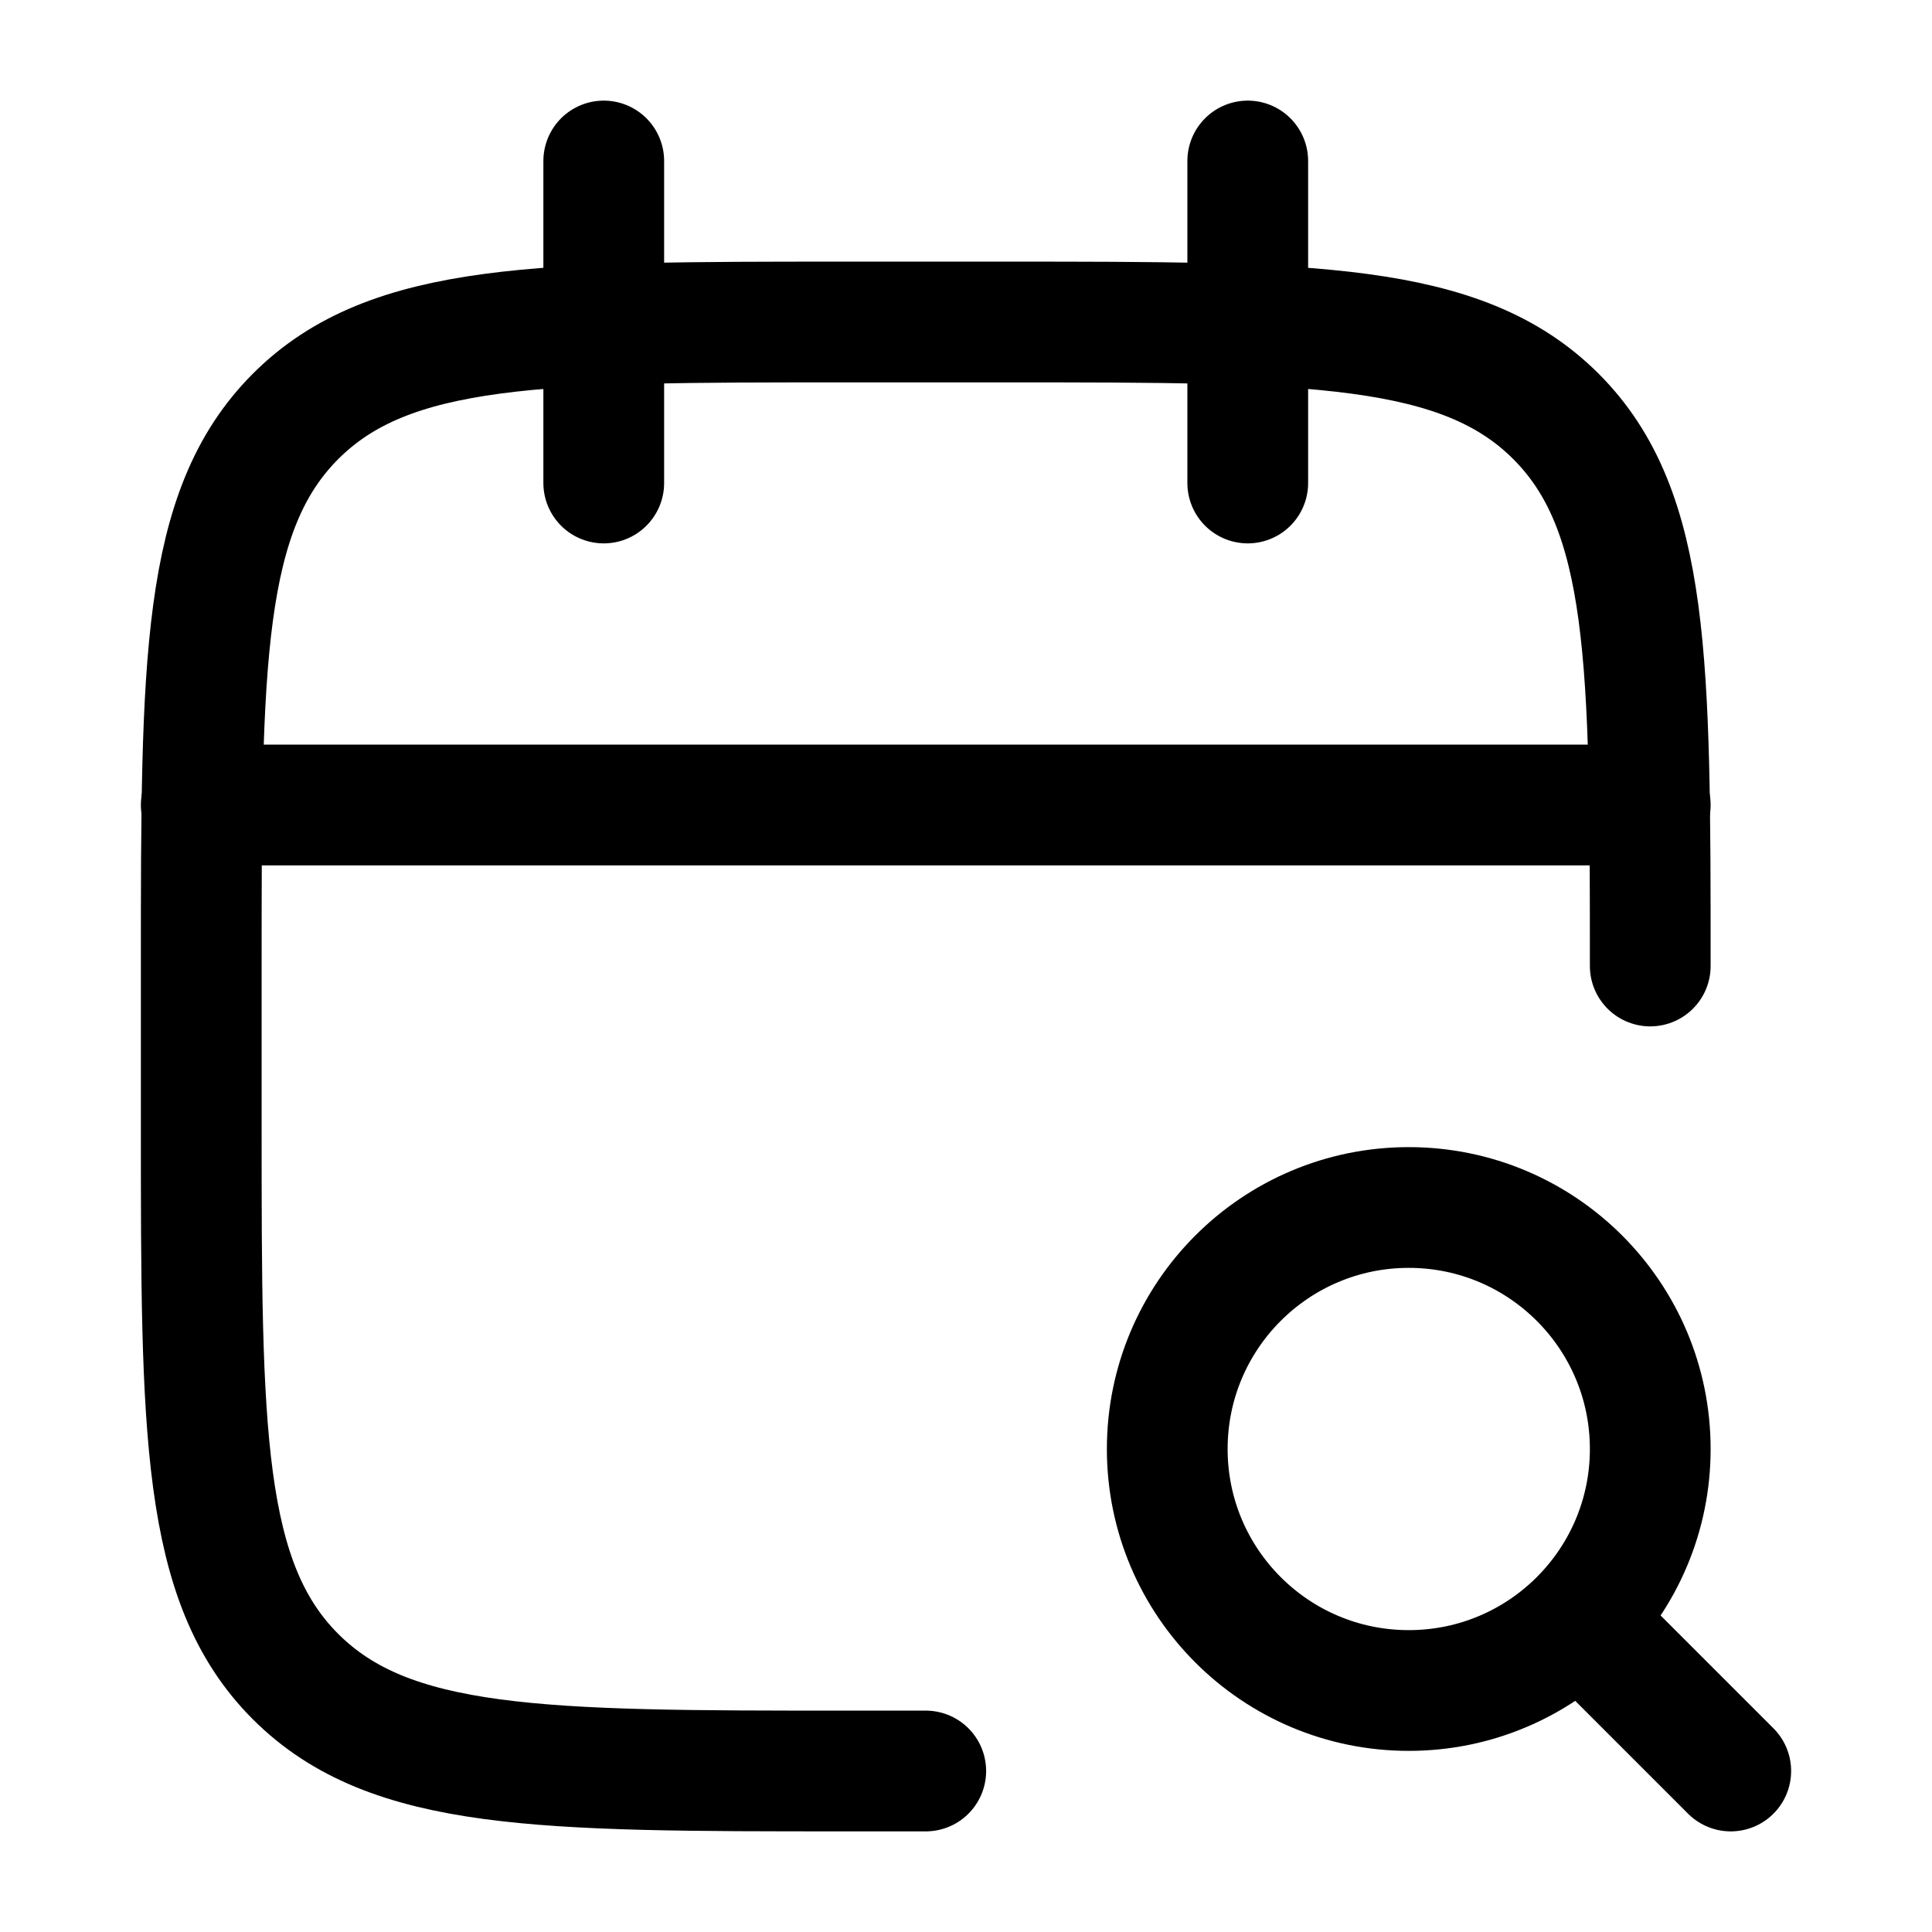
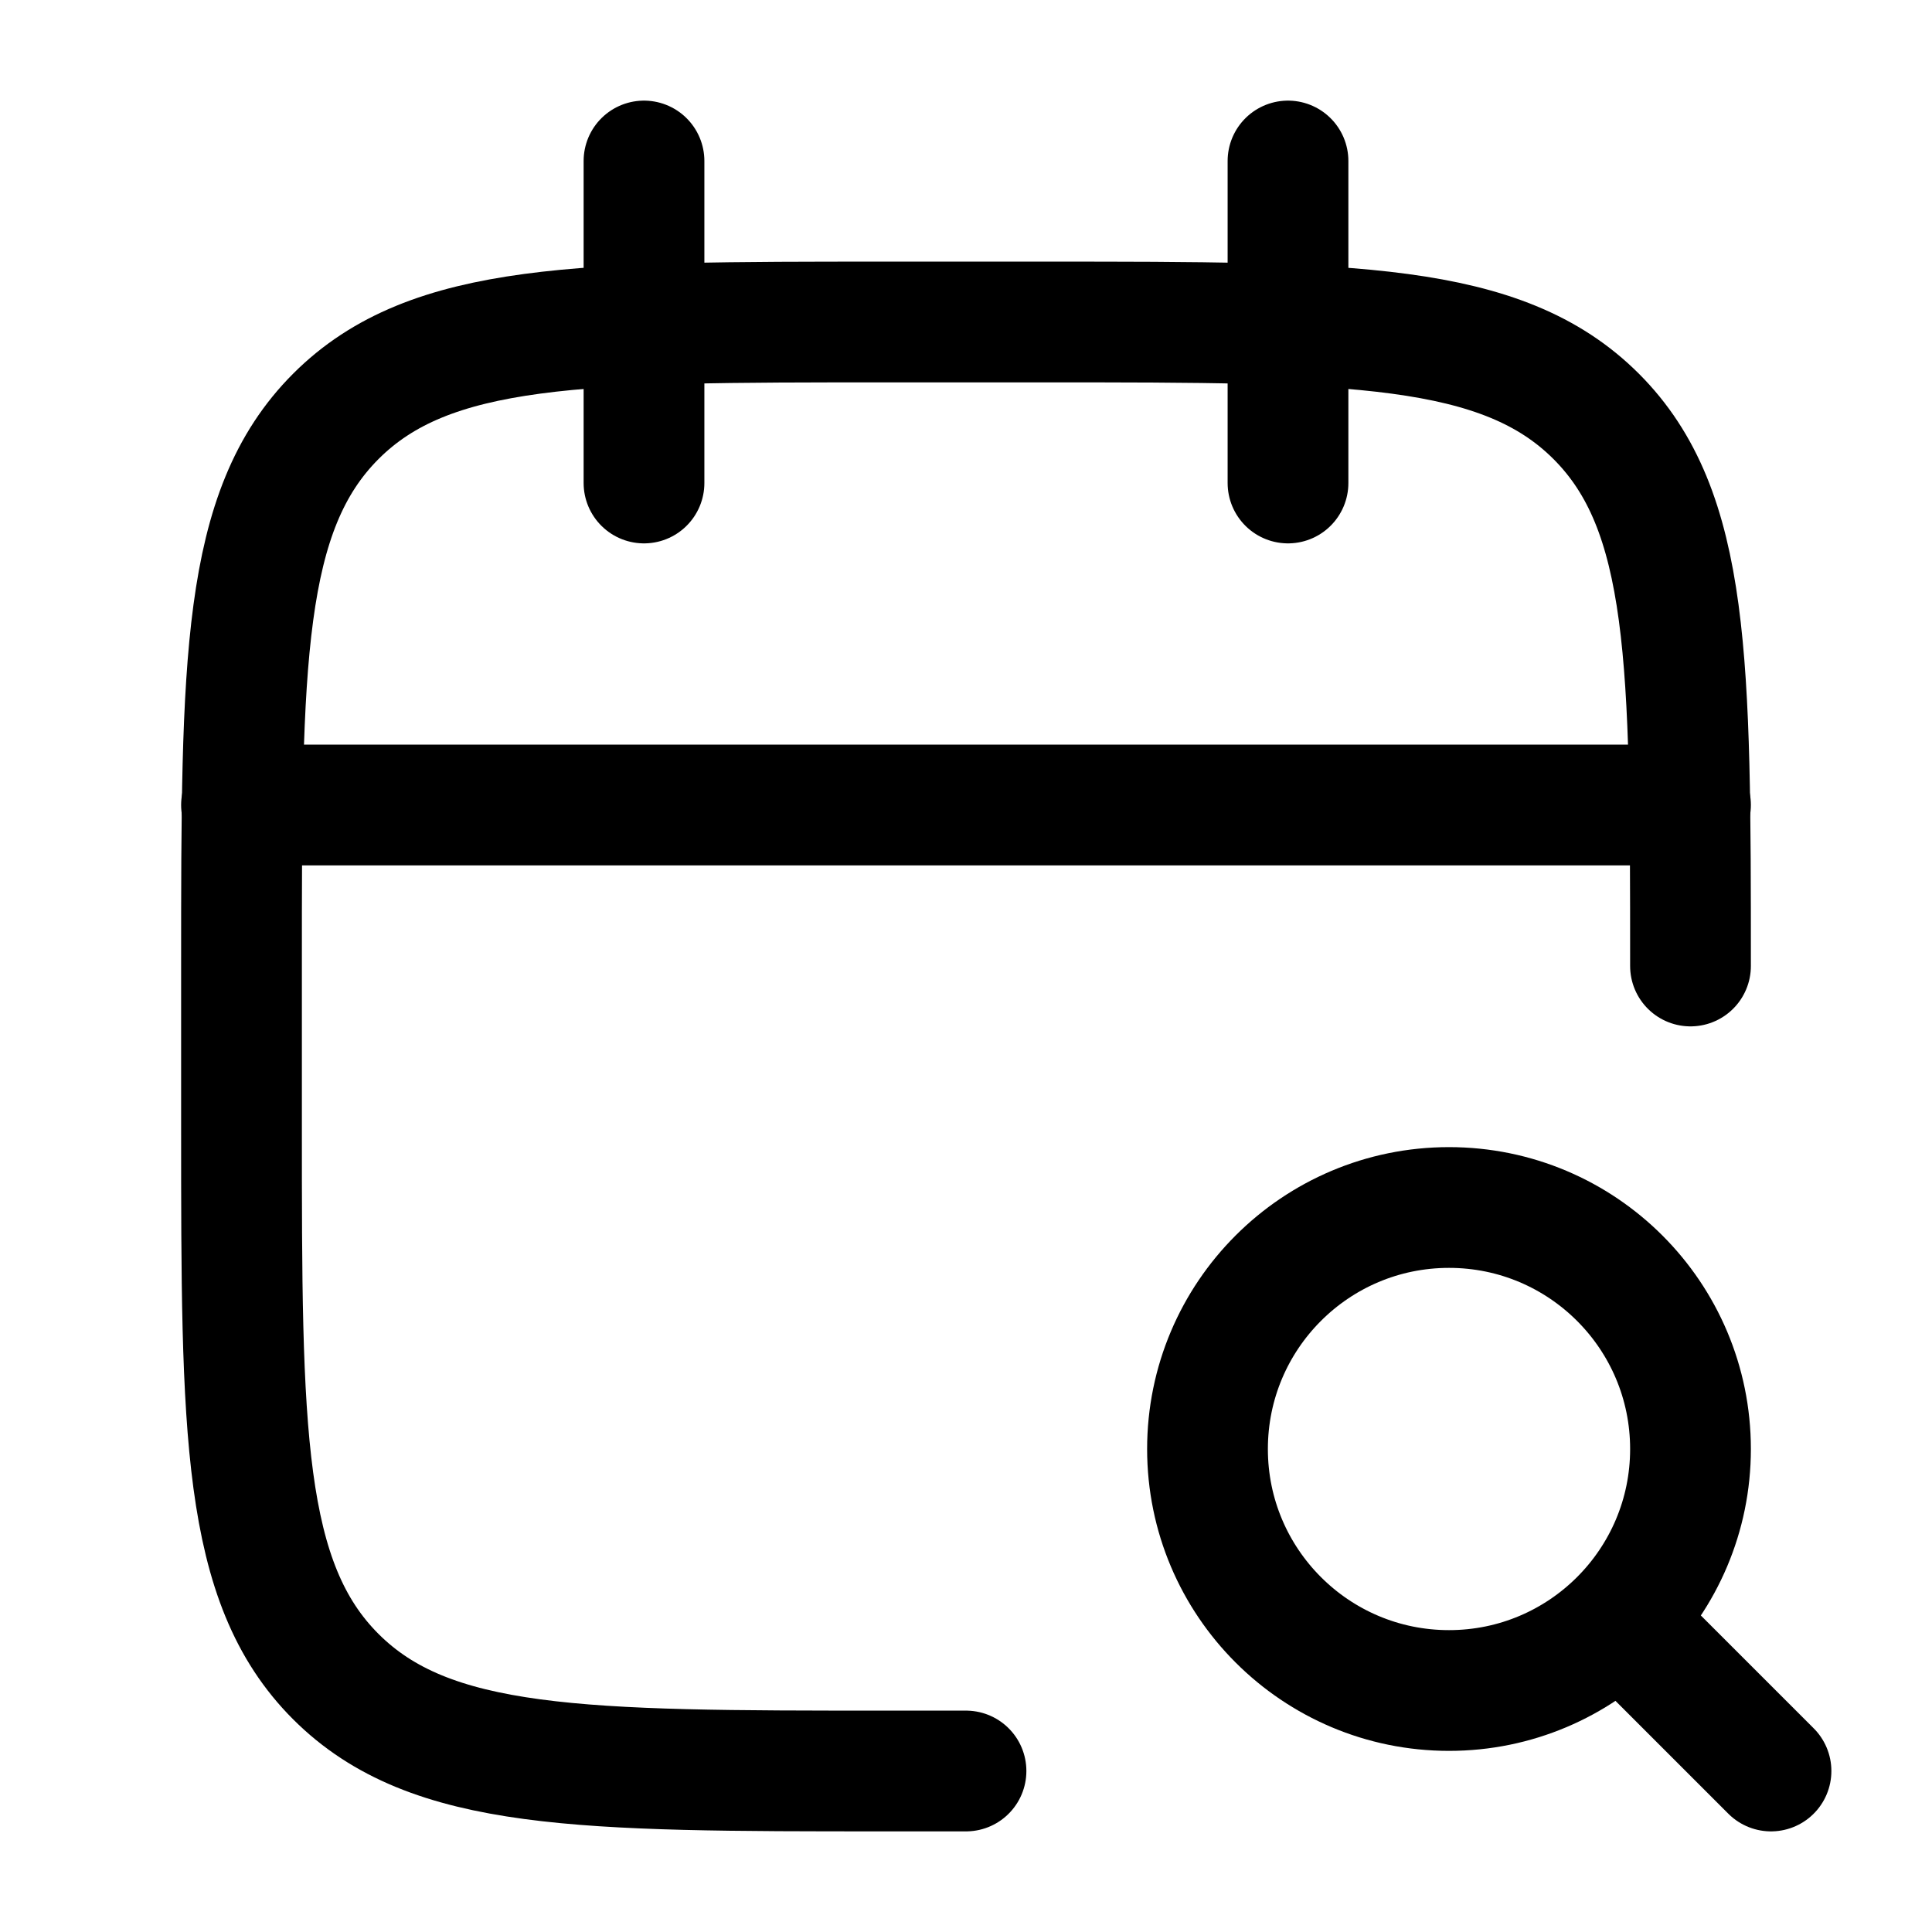
<svg xmlns="http://www.w3.org/2000/svg" fill="none" viewBox="0 0 24 24">
-   <path stroke="currentColor" stroke-linecap="round" stroke-linejoin="round" stroke-width="1.5" d="m20 20.5 1.5 1.5m-1-4a3 3 0 1 1-6 0 3 3 0 0 1 6 0m-5-16v4m-8-4v4m-5 4h18" />
-   <path stroke="currentColor" stroke-linecap="round" stroke-linejoin="round" stroke-width="1.5" d="M20.5 12c0-3.771 0-5.657-1.172-6.828S16.271 4 12.5 4h-2C6.729 4 4.843 4 3.672 5.172S2.5 8.229 2.5 12v2c0 3.771 0 5.657 1.172 6.828S6.729 22 10.5 22h1" />
+   <path stroke="currentColor" stroke-linecap="round" stroke-linejoin="round" stroke-width="1.5" d="M20.5 20.5 22 22m-1-4a3 3 0 1 1-6 0 3 3 0 0 1 6 0M16 2v4M8 2v4m-5 4h18" />
+   <path stroke="currentColor" stroke-linecap="round" stroke-linejoin="round" stroke-width="1.5" d="M21 12c0-3.771 0-5.657-1.172-6.828S16.771 4 13 4h-2C7.229 4 5.343 4 4.172 5.172S3 8.229 3 12v2c0 3.771 0 5.657 1.172 6.828S7.229 22 11 22h1" />
</svg>
